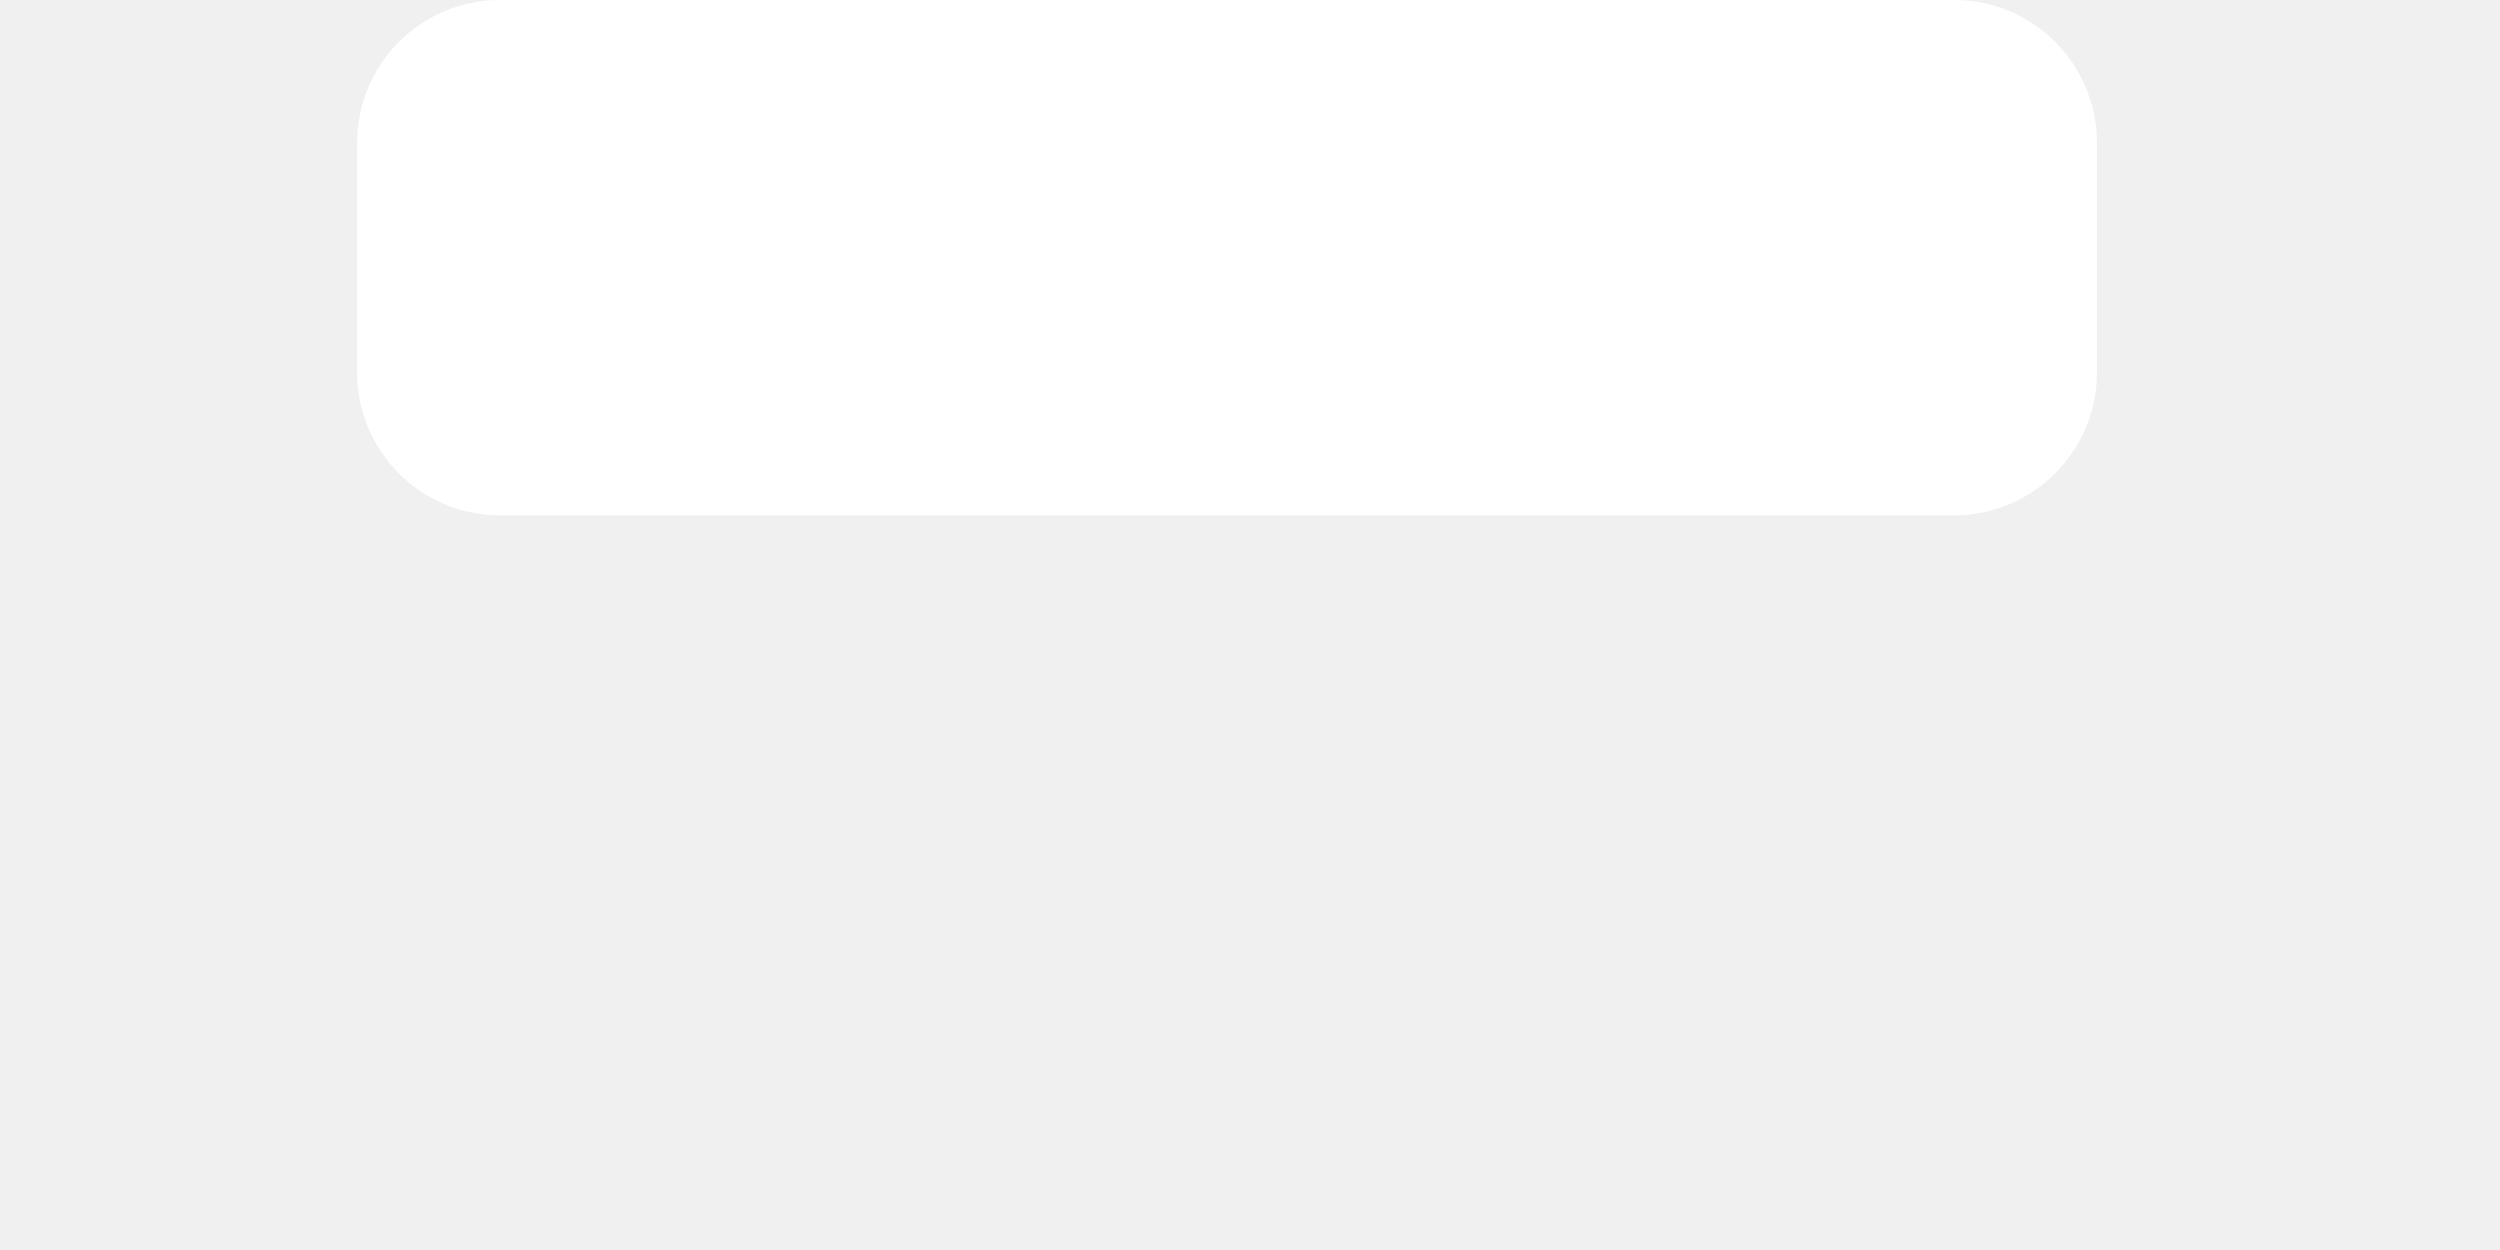
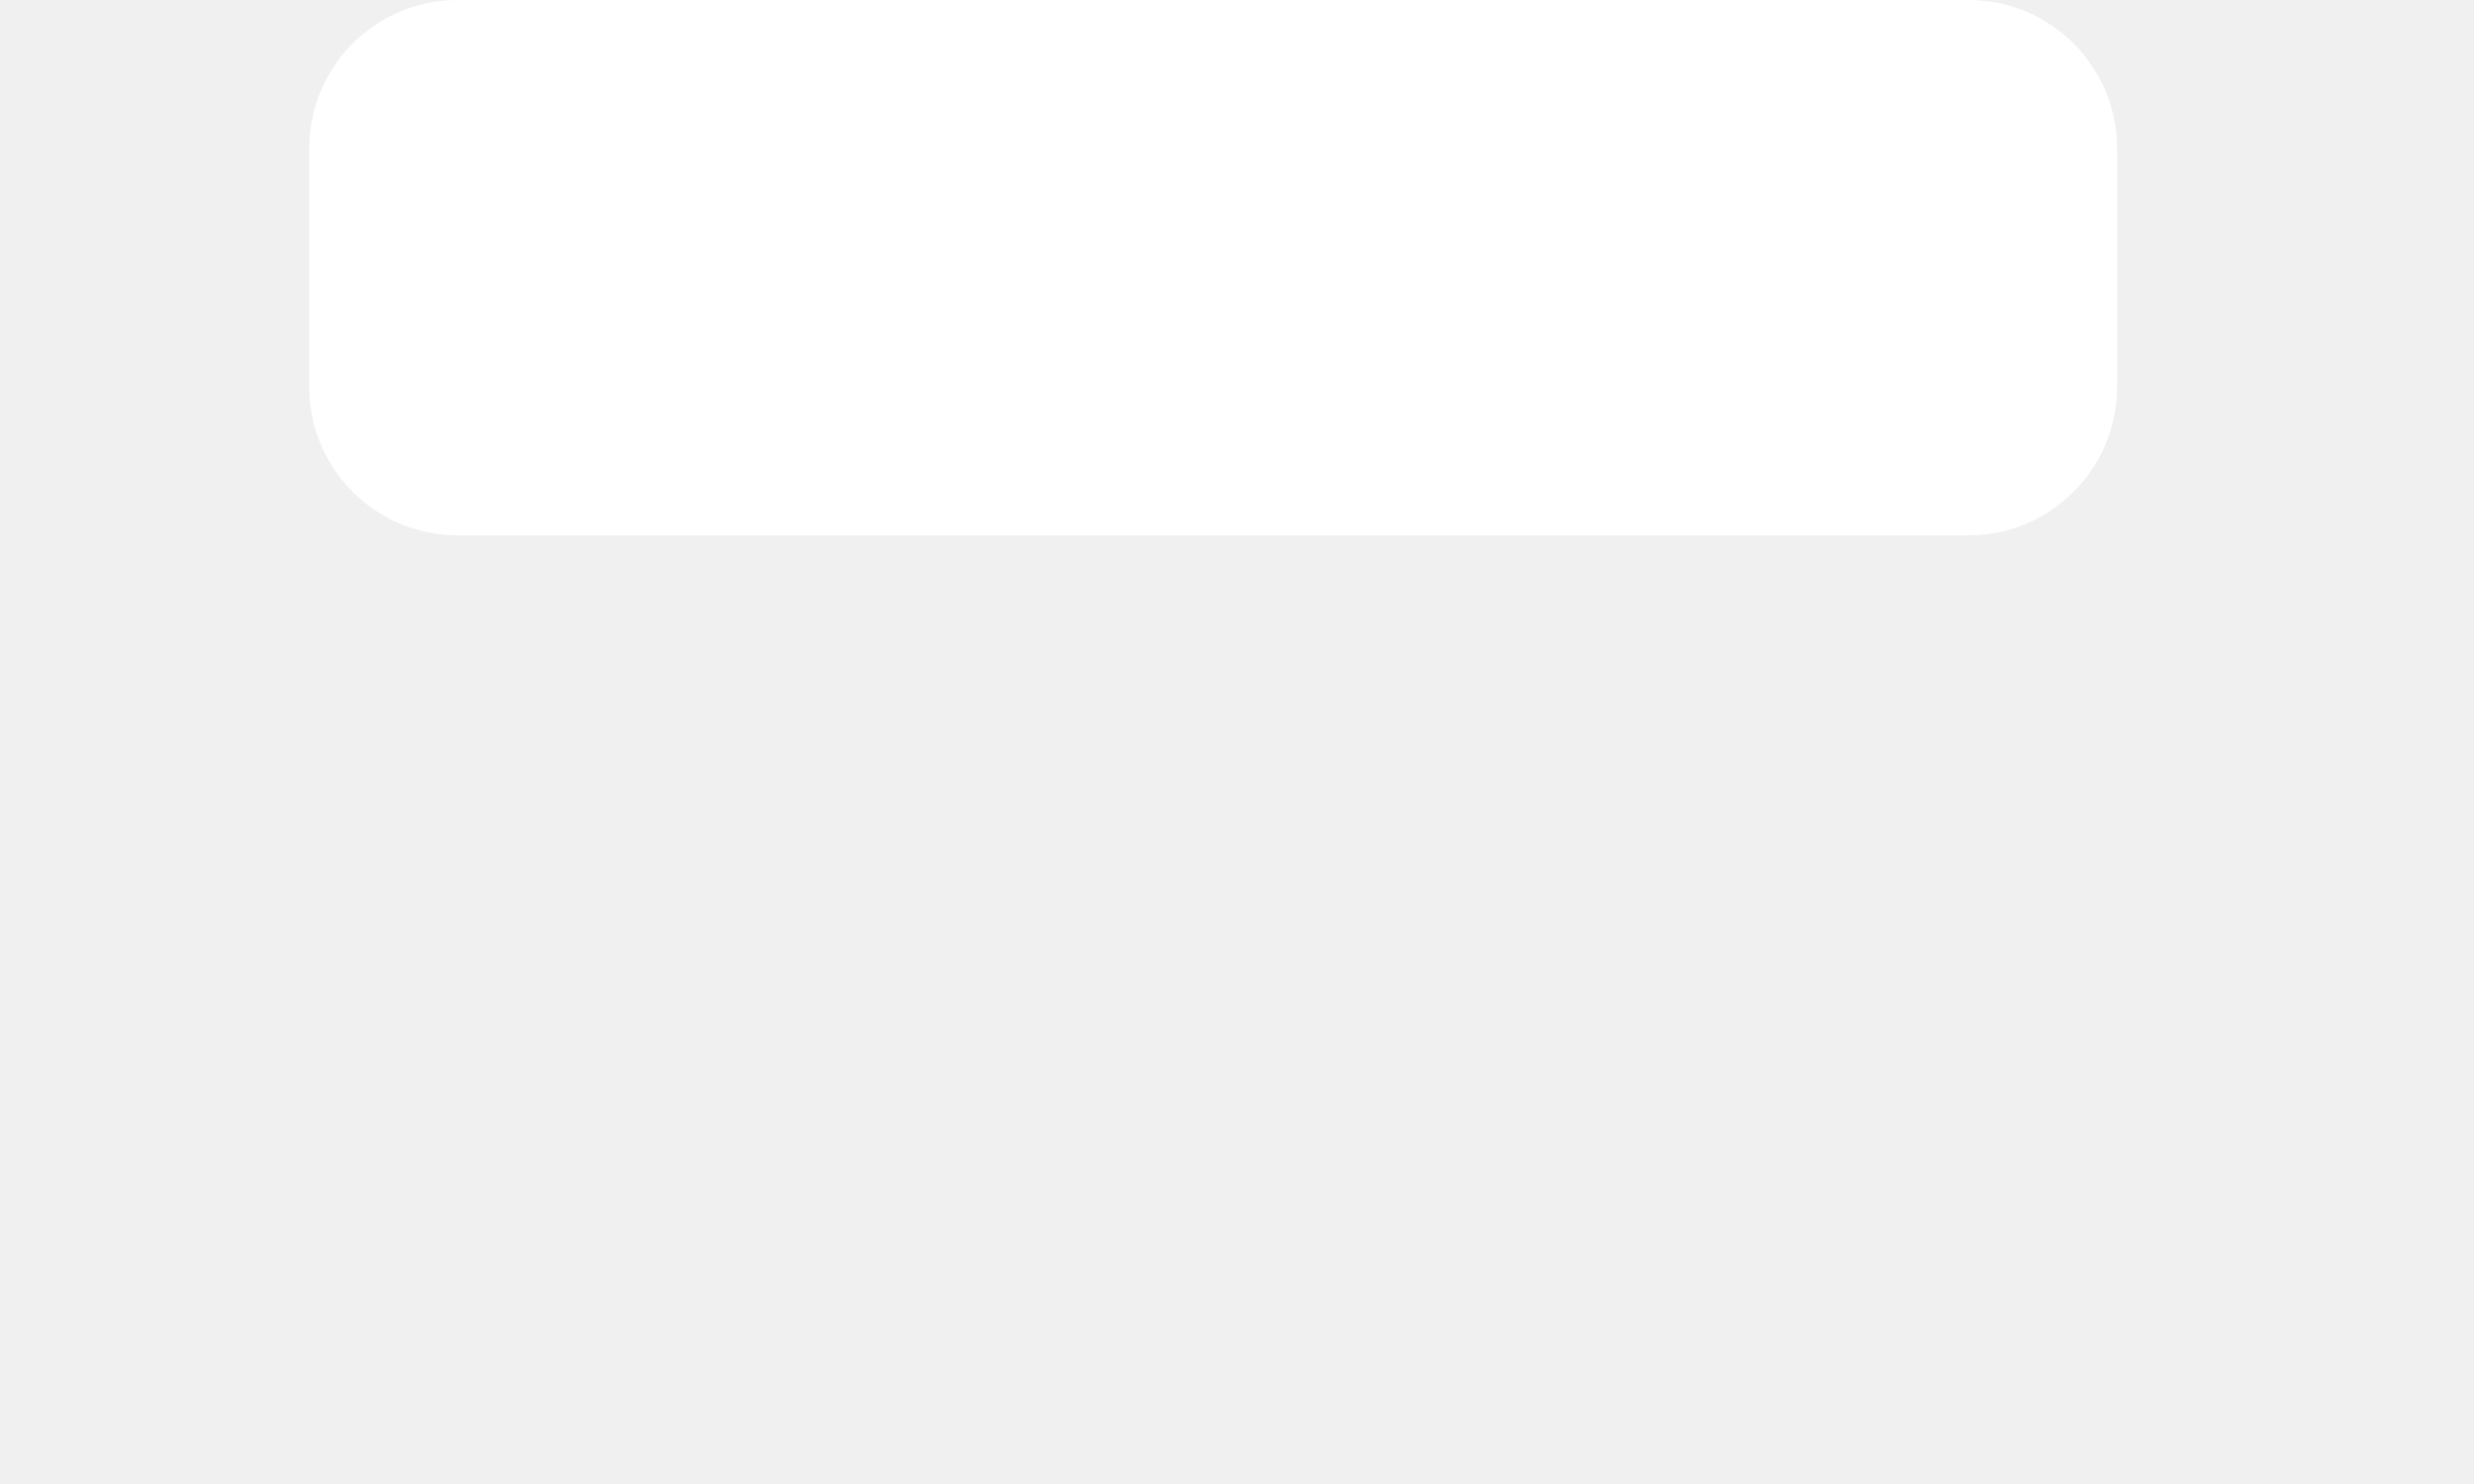
- <svg xmlns="http://www.w3.org/2000/svg" width="10" height="5" viewBox="0 0 10 7" fill="none">
+ <svg xmlns="http://www.w3.org/2000/svg" width="10" height="6" viewBox="0 0 10 8" fill="none">
  <path d="M8.943 0.15C9.302 0.15 9.593 0.441 9.593 0.8V2.086C9.593 2.445 9.301 2.736 8.943 2.736H0.8C0.441 2.736 0.15 2.445 0.15 2.086V0.8C0.15 0.441 0.441 0.15 0.8 0.15H8.943Z" fill="white" stroke="white" stroke-width="0.3" />
</svg>
